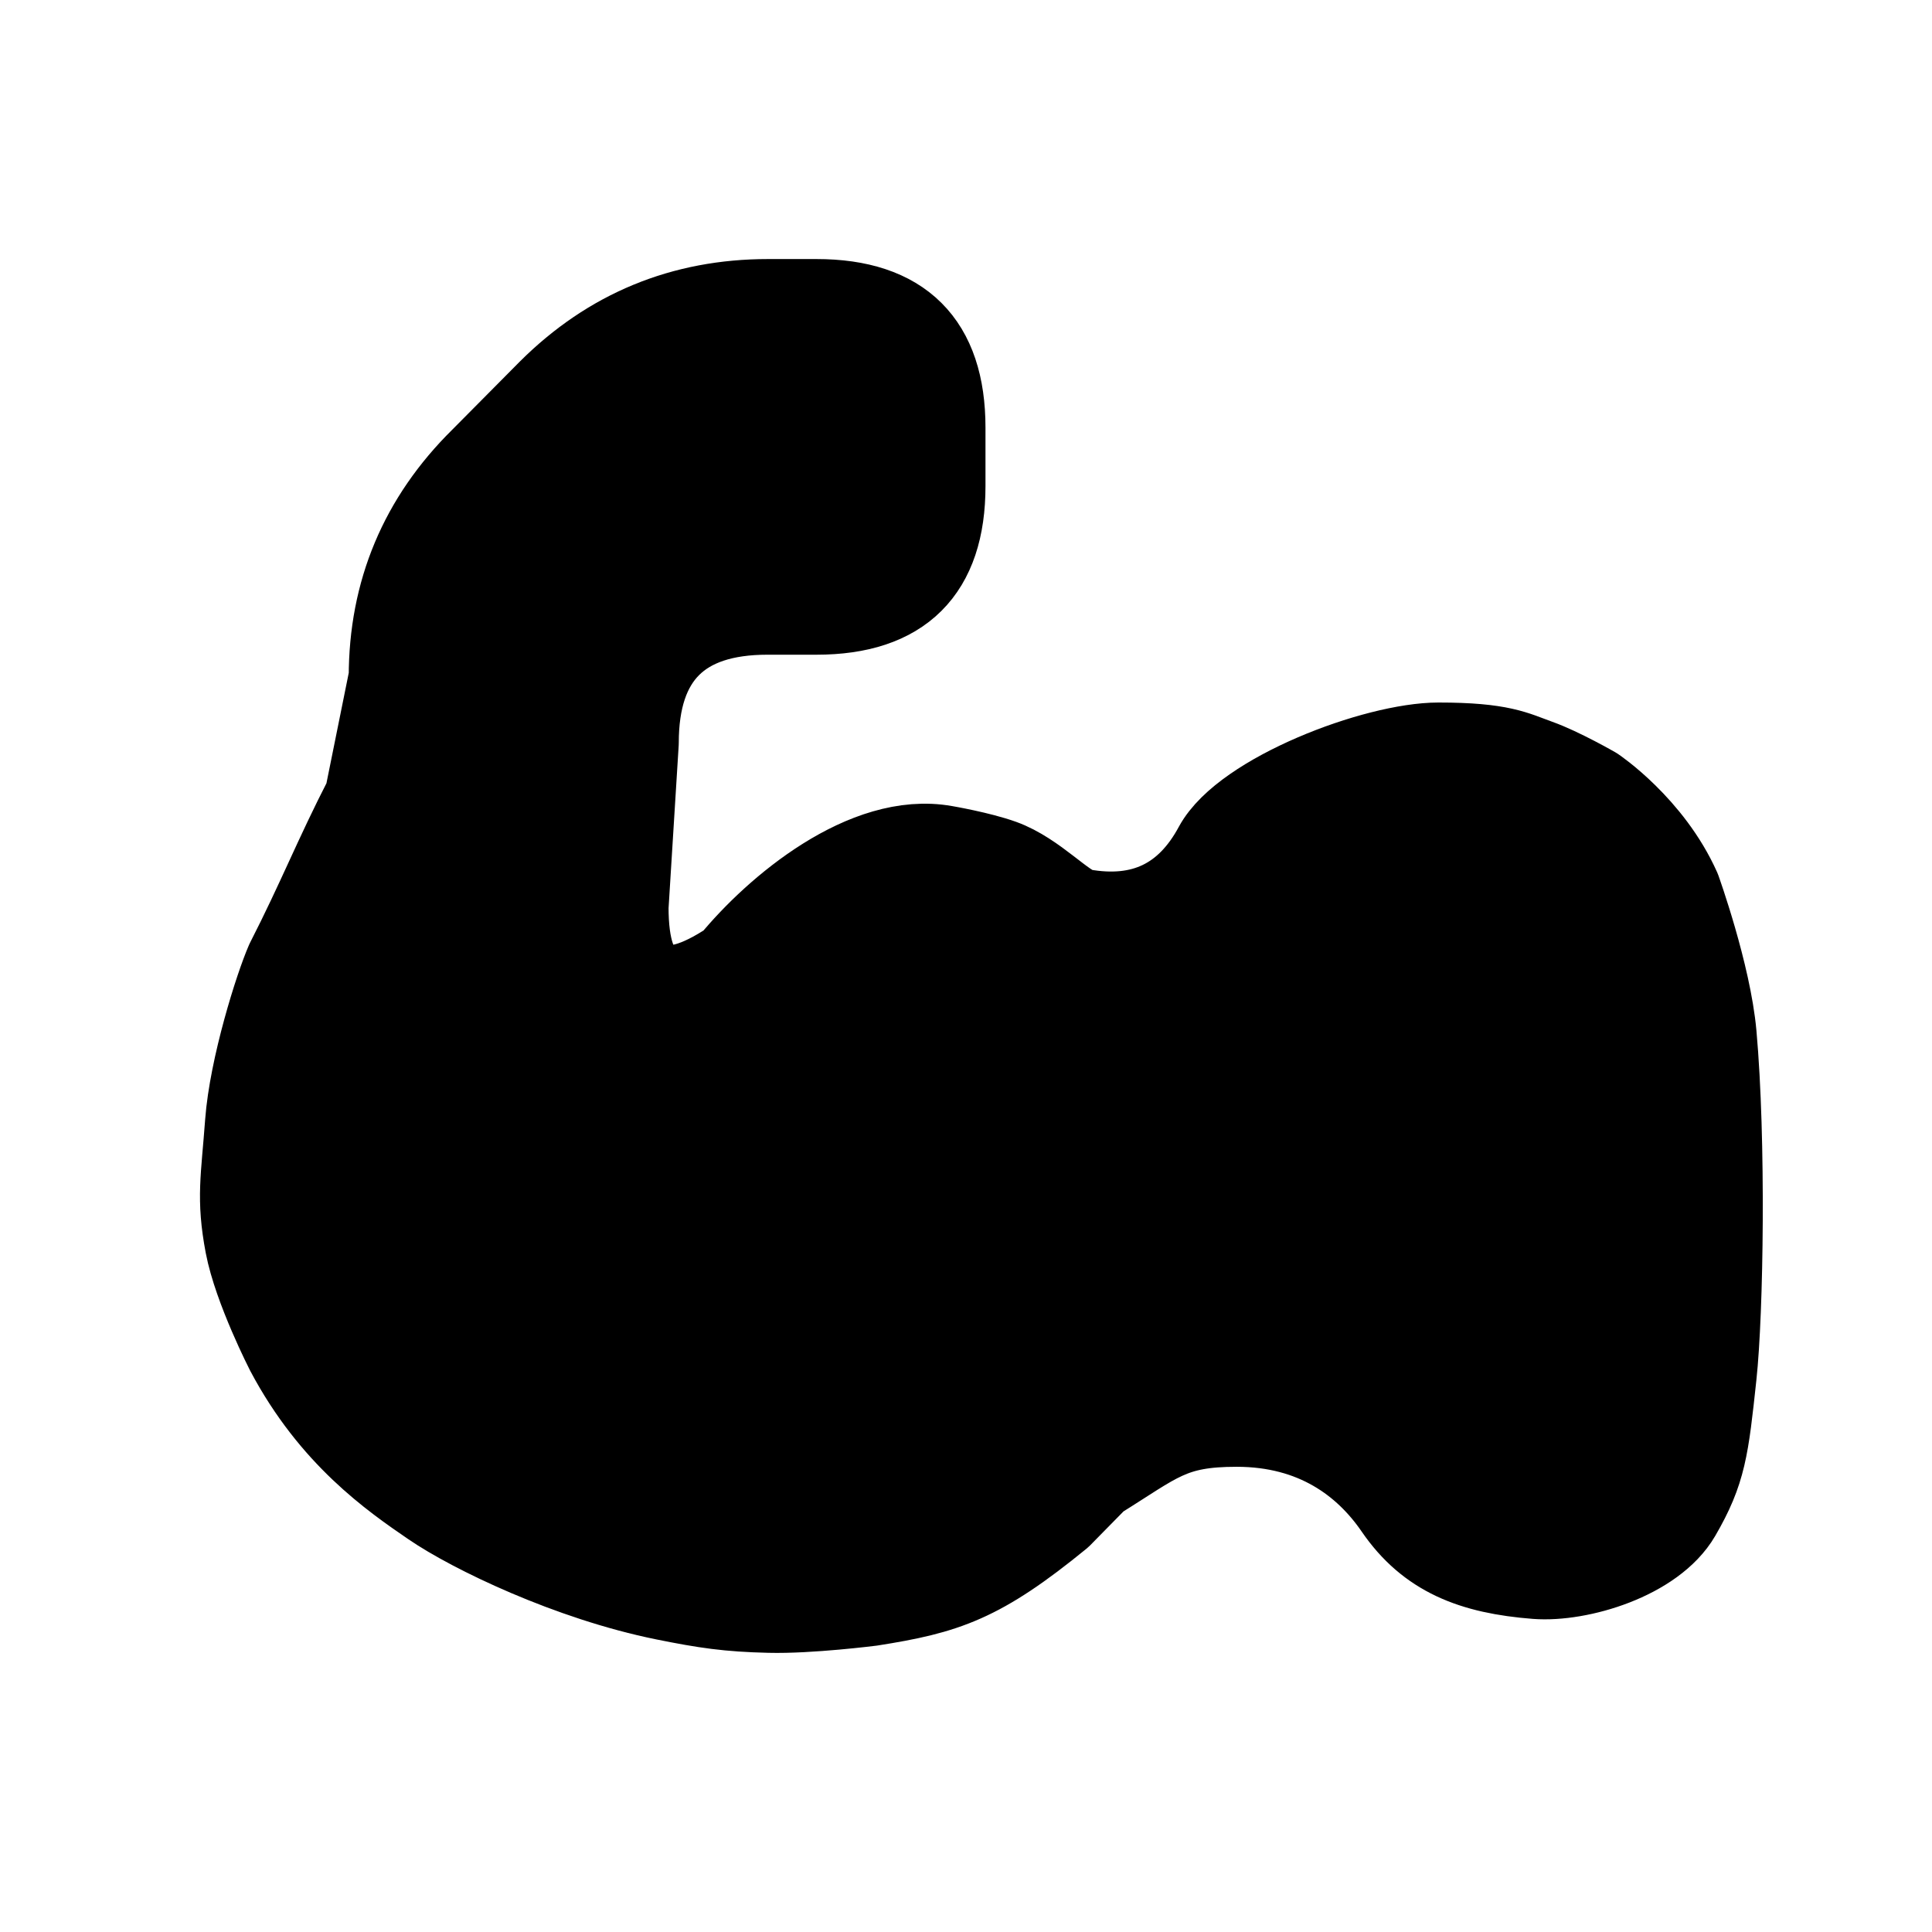
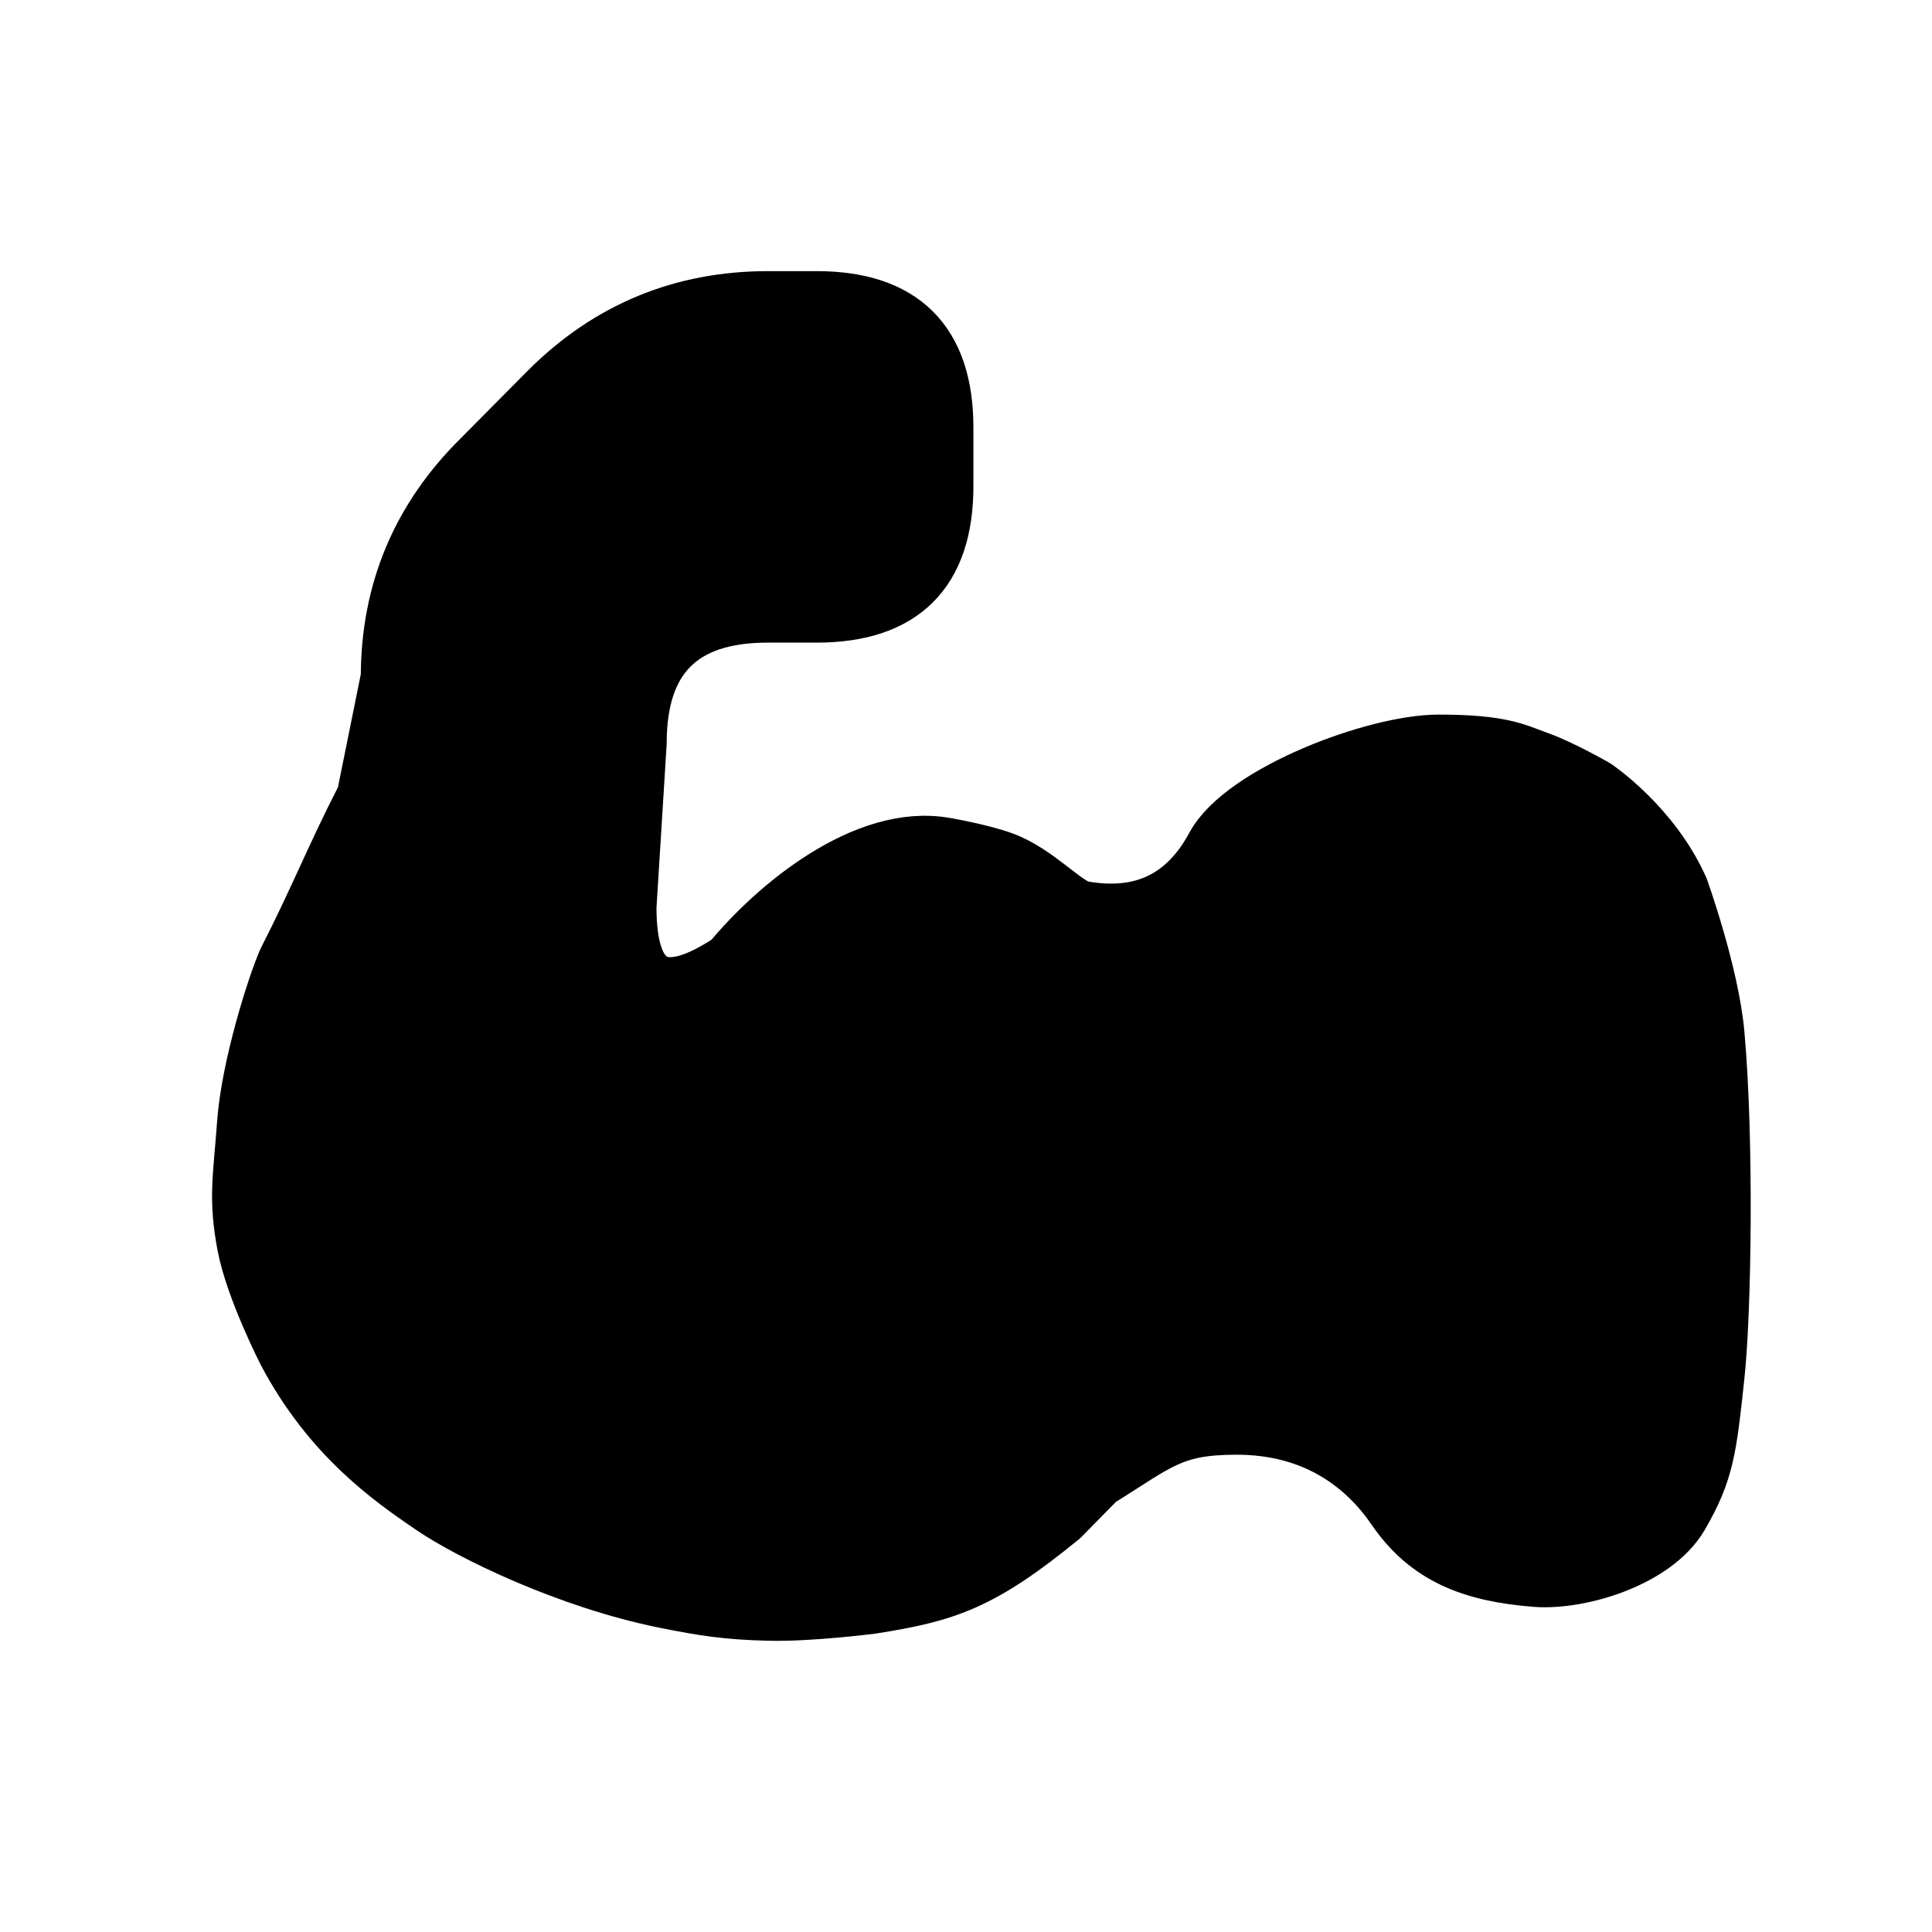
<svg xmlns="http://www.w3.org/2000/svg" width="24" height="24" viewBox="0 0 24 24" fill="none">
-   <path d="M17.327 18.742C17.733 19.335 18.282 19.55 19.081 19.612C19.62 19.653 20.555 19.377 20.875 18.828C21.194 18.279 21.224 17.995 21.321 17.093C21.407 16.297 21.439 14.164 21.321 12.847C21.254 12.095 20.875 11.041 20.875 11.041C20.523 10.251 19.819 9.78 19.819 9.78C19.819 9.78 19.401 9.539 19.112 9.436C18.822 9.332 18.657 9.227 17.869 9.227C17.082 9.227 15.445 9.849 15.085 10.506C14.732 11.164 14.185 11.426 13.445 11.293C13.237 11.256 12.879 10.833 12.454 10.68C12.176 10.58 11.742 10.506 11.742 10.506C10.742 10.327 9.624 11.269 9.075 11.937C8.228 12.501 7.805 12.279 7.805 11.269L7.932 9.227C7.932 8.165 8.465 7.633 9.532 7.633H10.142C11.208 7.633 11.742 7.102 11.742 6.039V5.312C11.742 4.25 11.208 3.718 10.142 3.718H9.542C8.475 3.718 7.565 4.094 6.812 4.844L5.972 5.691C5.212 6.441 4.832 7.348 4.832 8.41L4.532 9.895C4.146 10.646 3.947 11.164 3.552 11.937C3.415 12.25 3.099 13.249 3.047 13.945C2.996 14.641 2.936 14.885 3.047 15.471C3.151 16.016 3.552 16.798 3.552 16.798C4.109 17.849 4.861 18.37 5.355 18.708C5.848 19.046 7.067 19.636 8.256 19.876C8.757 19.977 9.045 20.02 9.556 20.032C10.053 20.045 10.825 19.947 10.825 19.947C11.759 19.8 12.188 19.662 13.183 18.849L13.642 18.382C14.389 17.919 14.555 17.721 15.362 17.721C16.325 17.721 16.947 18.188 17.327 18.742Z" fill="currentColor" stroke="currentColor" stroke-width="1" stroke-linejoin="round" stroke-linecap="round" paint-order="stroke" />
+   <path d="M17.327 18.742C17.733 19.335 18.282 19.55 19.081 19.612C19.62 19.653 20.555 19.377 20.875 18.828C21.194 18.279 21.224 17.995 21.321 17.093C21.407 16.297 21.439 14.164 21.321 12.847C21.254 12.095 20.875 11.041 20.875 11.041C20.523 10.251 19.819 9.78 19.819 9.78C19.819 9.78 19.401 9.539 19.112 9.436C18.822 9.332 18.657 9.227 17.869 9.227C17.082 9.227 15.445 9.849 15.085 10.506C14.732 11.164 14.185 11.426 13.445 11.293C13.237 11.256 12.879 10.833 12.454 10.68C12.176 10.58 11.742 10.506 11.742 10.506C10.742 10.327 9.624 11.269 9.075 11.937C8.228 12.501 7.805 12.279 7.805 11.269L7.932 9.227C7.932 8.165 8.465 7.633 9.532 7.633H10.142C11.208 7.633 11.742 7.102 11.742 6.039V5.312C11.742 4.25 11.208 3.718 10.142 3.718H9.542C8.475 3.718 7.565 4.094 6.812 4.844L5.972 5.691C5.212 6.441 4.832 7.348 4.832 8.41L4.532 9.895C4.146 10.646 3.947 11.164 3.552 11.937C3.415 12.25 3.099 13.249 3.047 13.945C2.996 14.641 2.936 14.885 3.047 15.471C3.151 16.016 3.552 16.798 3.552 16.798C4.109 17.849 4.861 18.37 5.355 18.708C5.848 19.046 7.067 19.636 8.256 19.876C8.757 19.977 9.045 20.02 9.556 20.032C10.053 20.045 10.825 19.947 10.825 19.947C11.759 19.8 12.188 19.662 13.183 18.849L13.642 18.382C14.389 17.919 14.555 17.721 15.362 17.721C16.325 17.721 16.947 18.188 17.327 18.742Z" fill="currentColor" stroke="currentColor" stroke-width="0.7" stroke-linejoin="round" stroke-linecap="round" paint-order="stroke" />
</svg>
